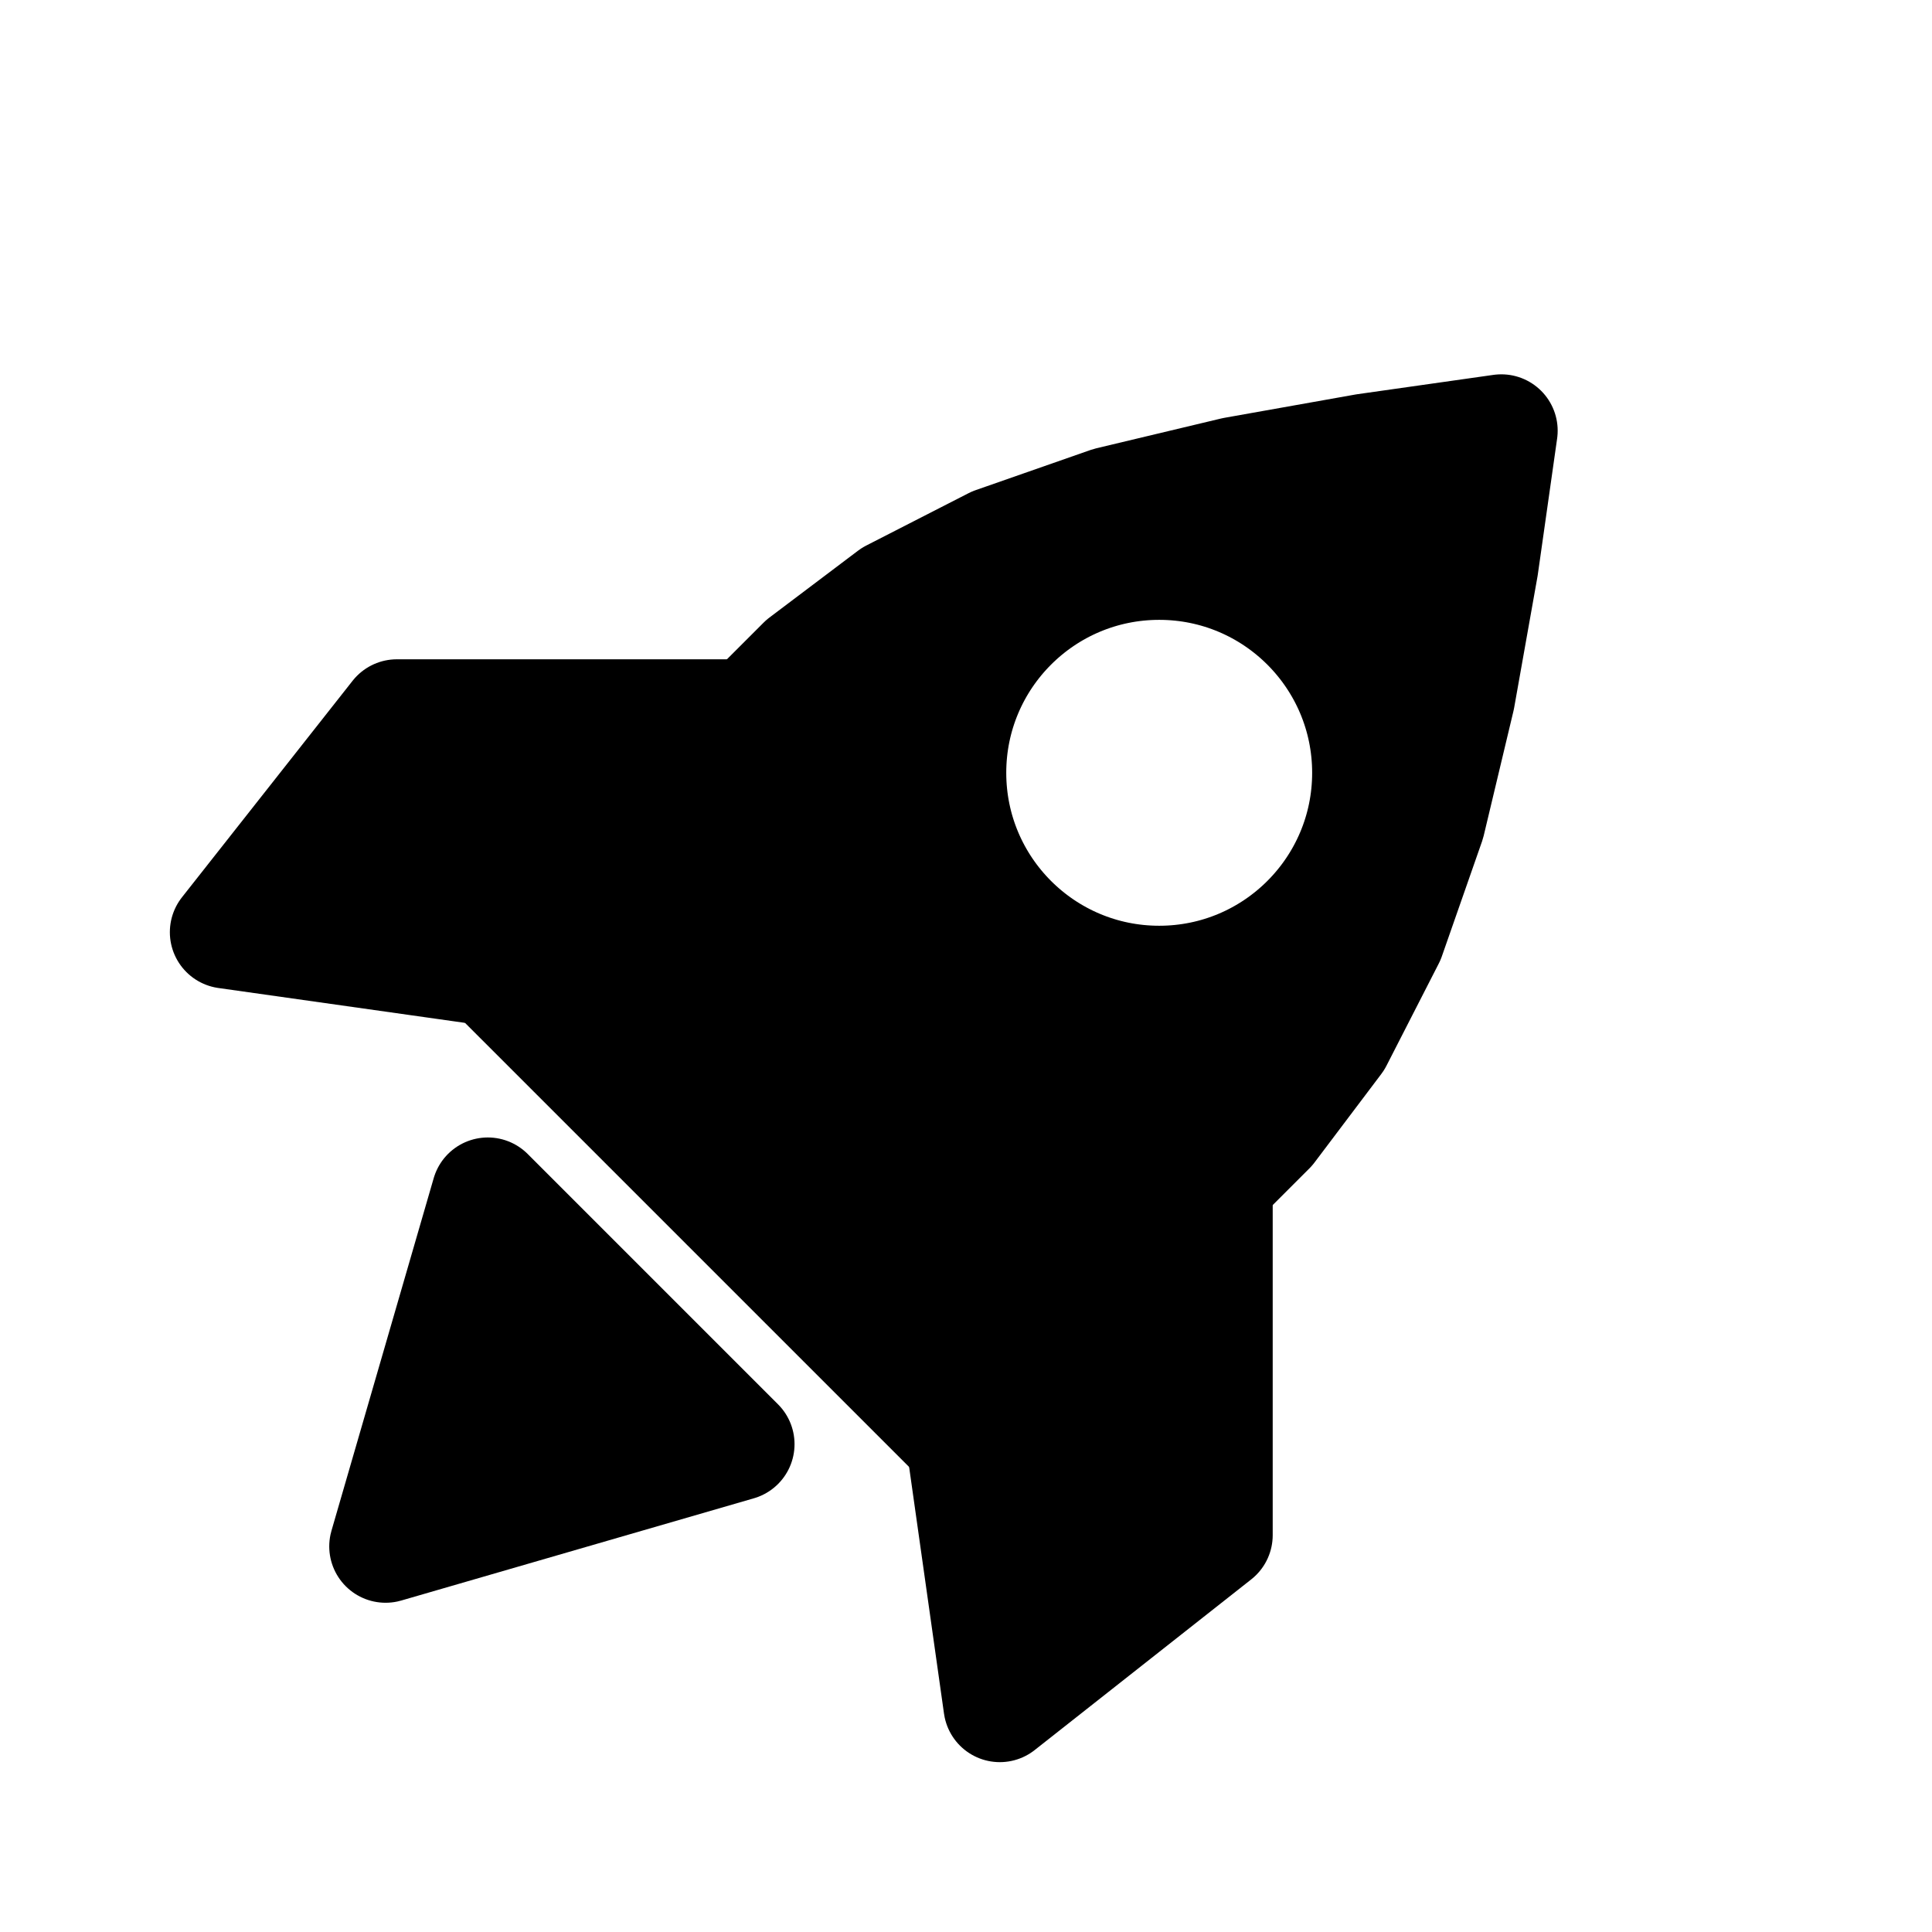
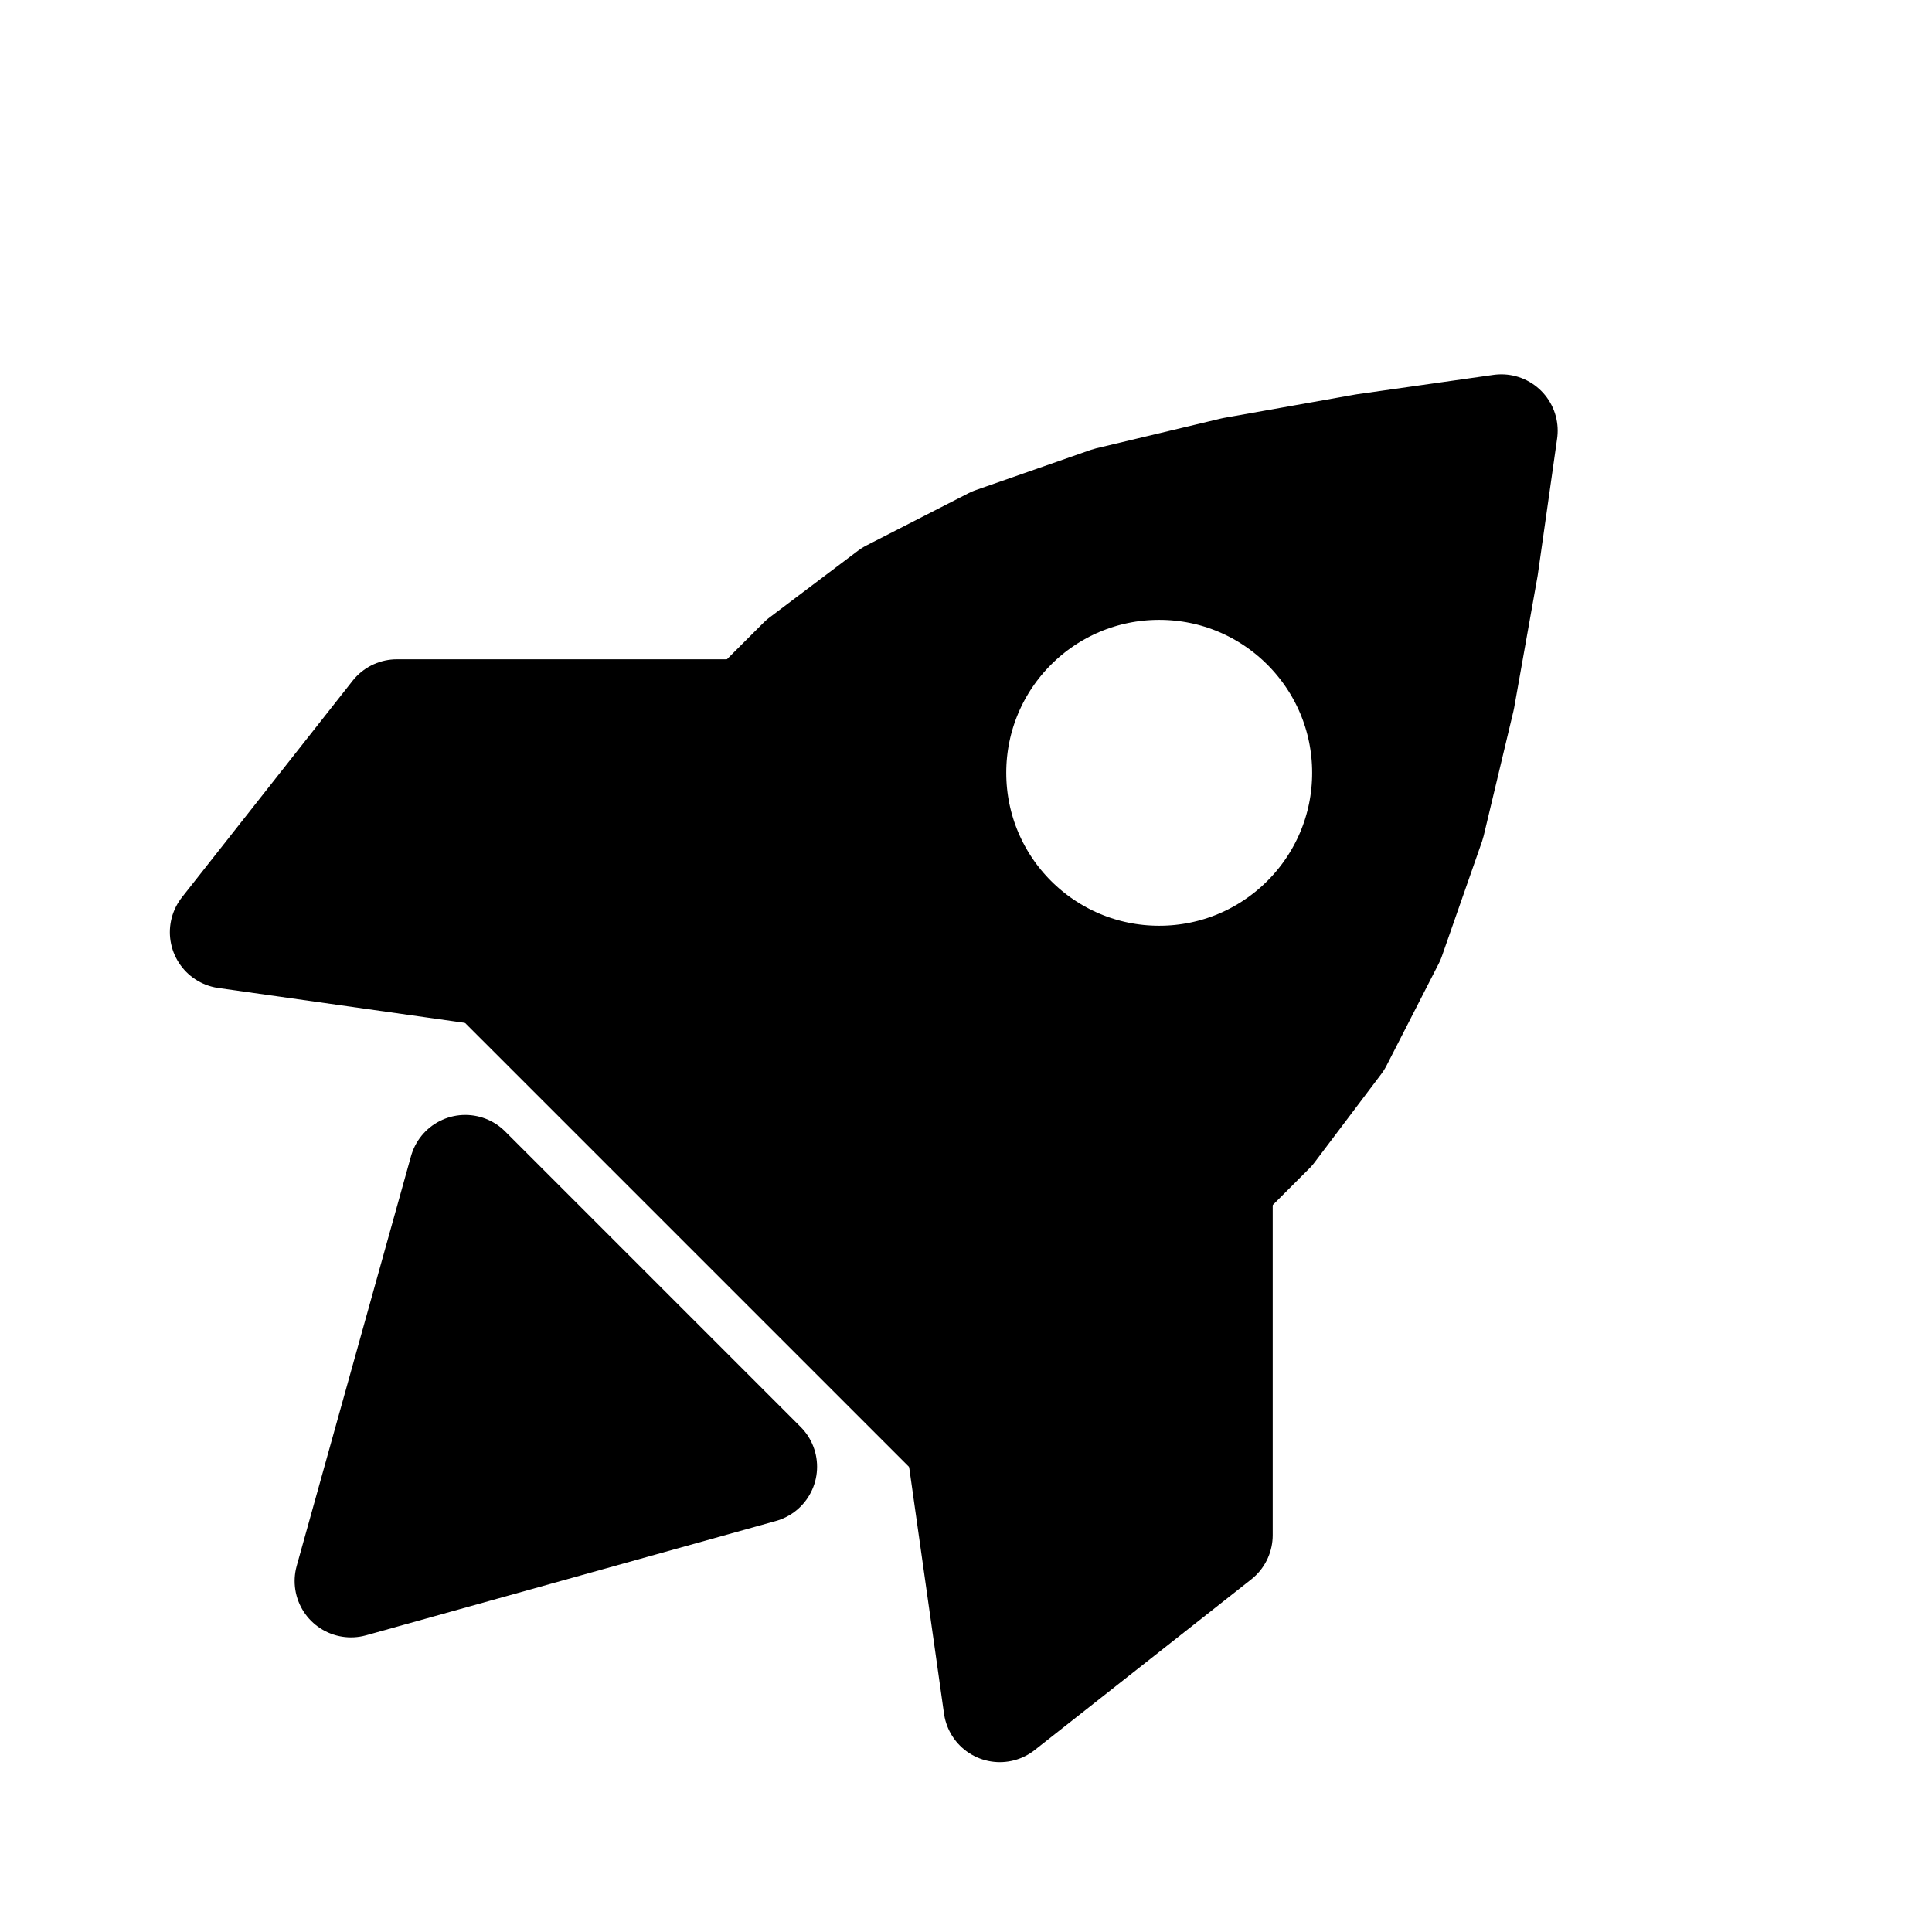
<svg xmlns="http://www.w3.org/2000/svg" width="24" height="24" viewBox="0 0 24 24" fill="currentColor">
  <path d="M18.65 5.35L18.41 7.04L18.12 8.67L17.75 10.22L17.25 11.65L16.6 12.92L15.77 14.02L14.81 14.98L13.85 15.95L12.89 16.91L11.86 17.8L6.2 12.14L7.09 11.11L8.05 10.15L9.02 9.19L9.98 8.23L11.08 7.4L12.35 6.75L13.78 6.25L15.33 5.88L16.96 5.59z M11.8 9.6a2.6 2.6 0 1 0 5.2 0a2.6 2.6 0 1 0 -5.2 0z" fill-rule="evenodd" stroke="currentColor" stroke-width="1.4" stroke-linejoin="round" />
  <path d="M9.74 8.89L4.93 8.89L2.81 11.58L6.77 12.14z" stroke="currentColor" stroke-width="1.4" stroke-linejoin="round" />
  <path d="M15.11 14.26L15.11 19.07L12.42 21.19L11.86 17.23z" stroke="currentColor" stroke-width="1.4" stroke-linejoin="round" />
-   <path d="M6.06 14.83L9.17 17.94L4.79 19.21z" stroke="currentColor" stroke-width="1.4" stroke-linejoin="round" />
+   <path d="M5.78 14.55L9.45 18.22L4.36 19.64z" stroke="currentColor" stroke-width="1.4" stroke-linejoin="round" />
</svg>
